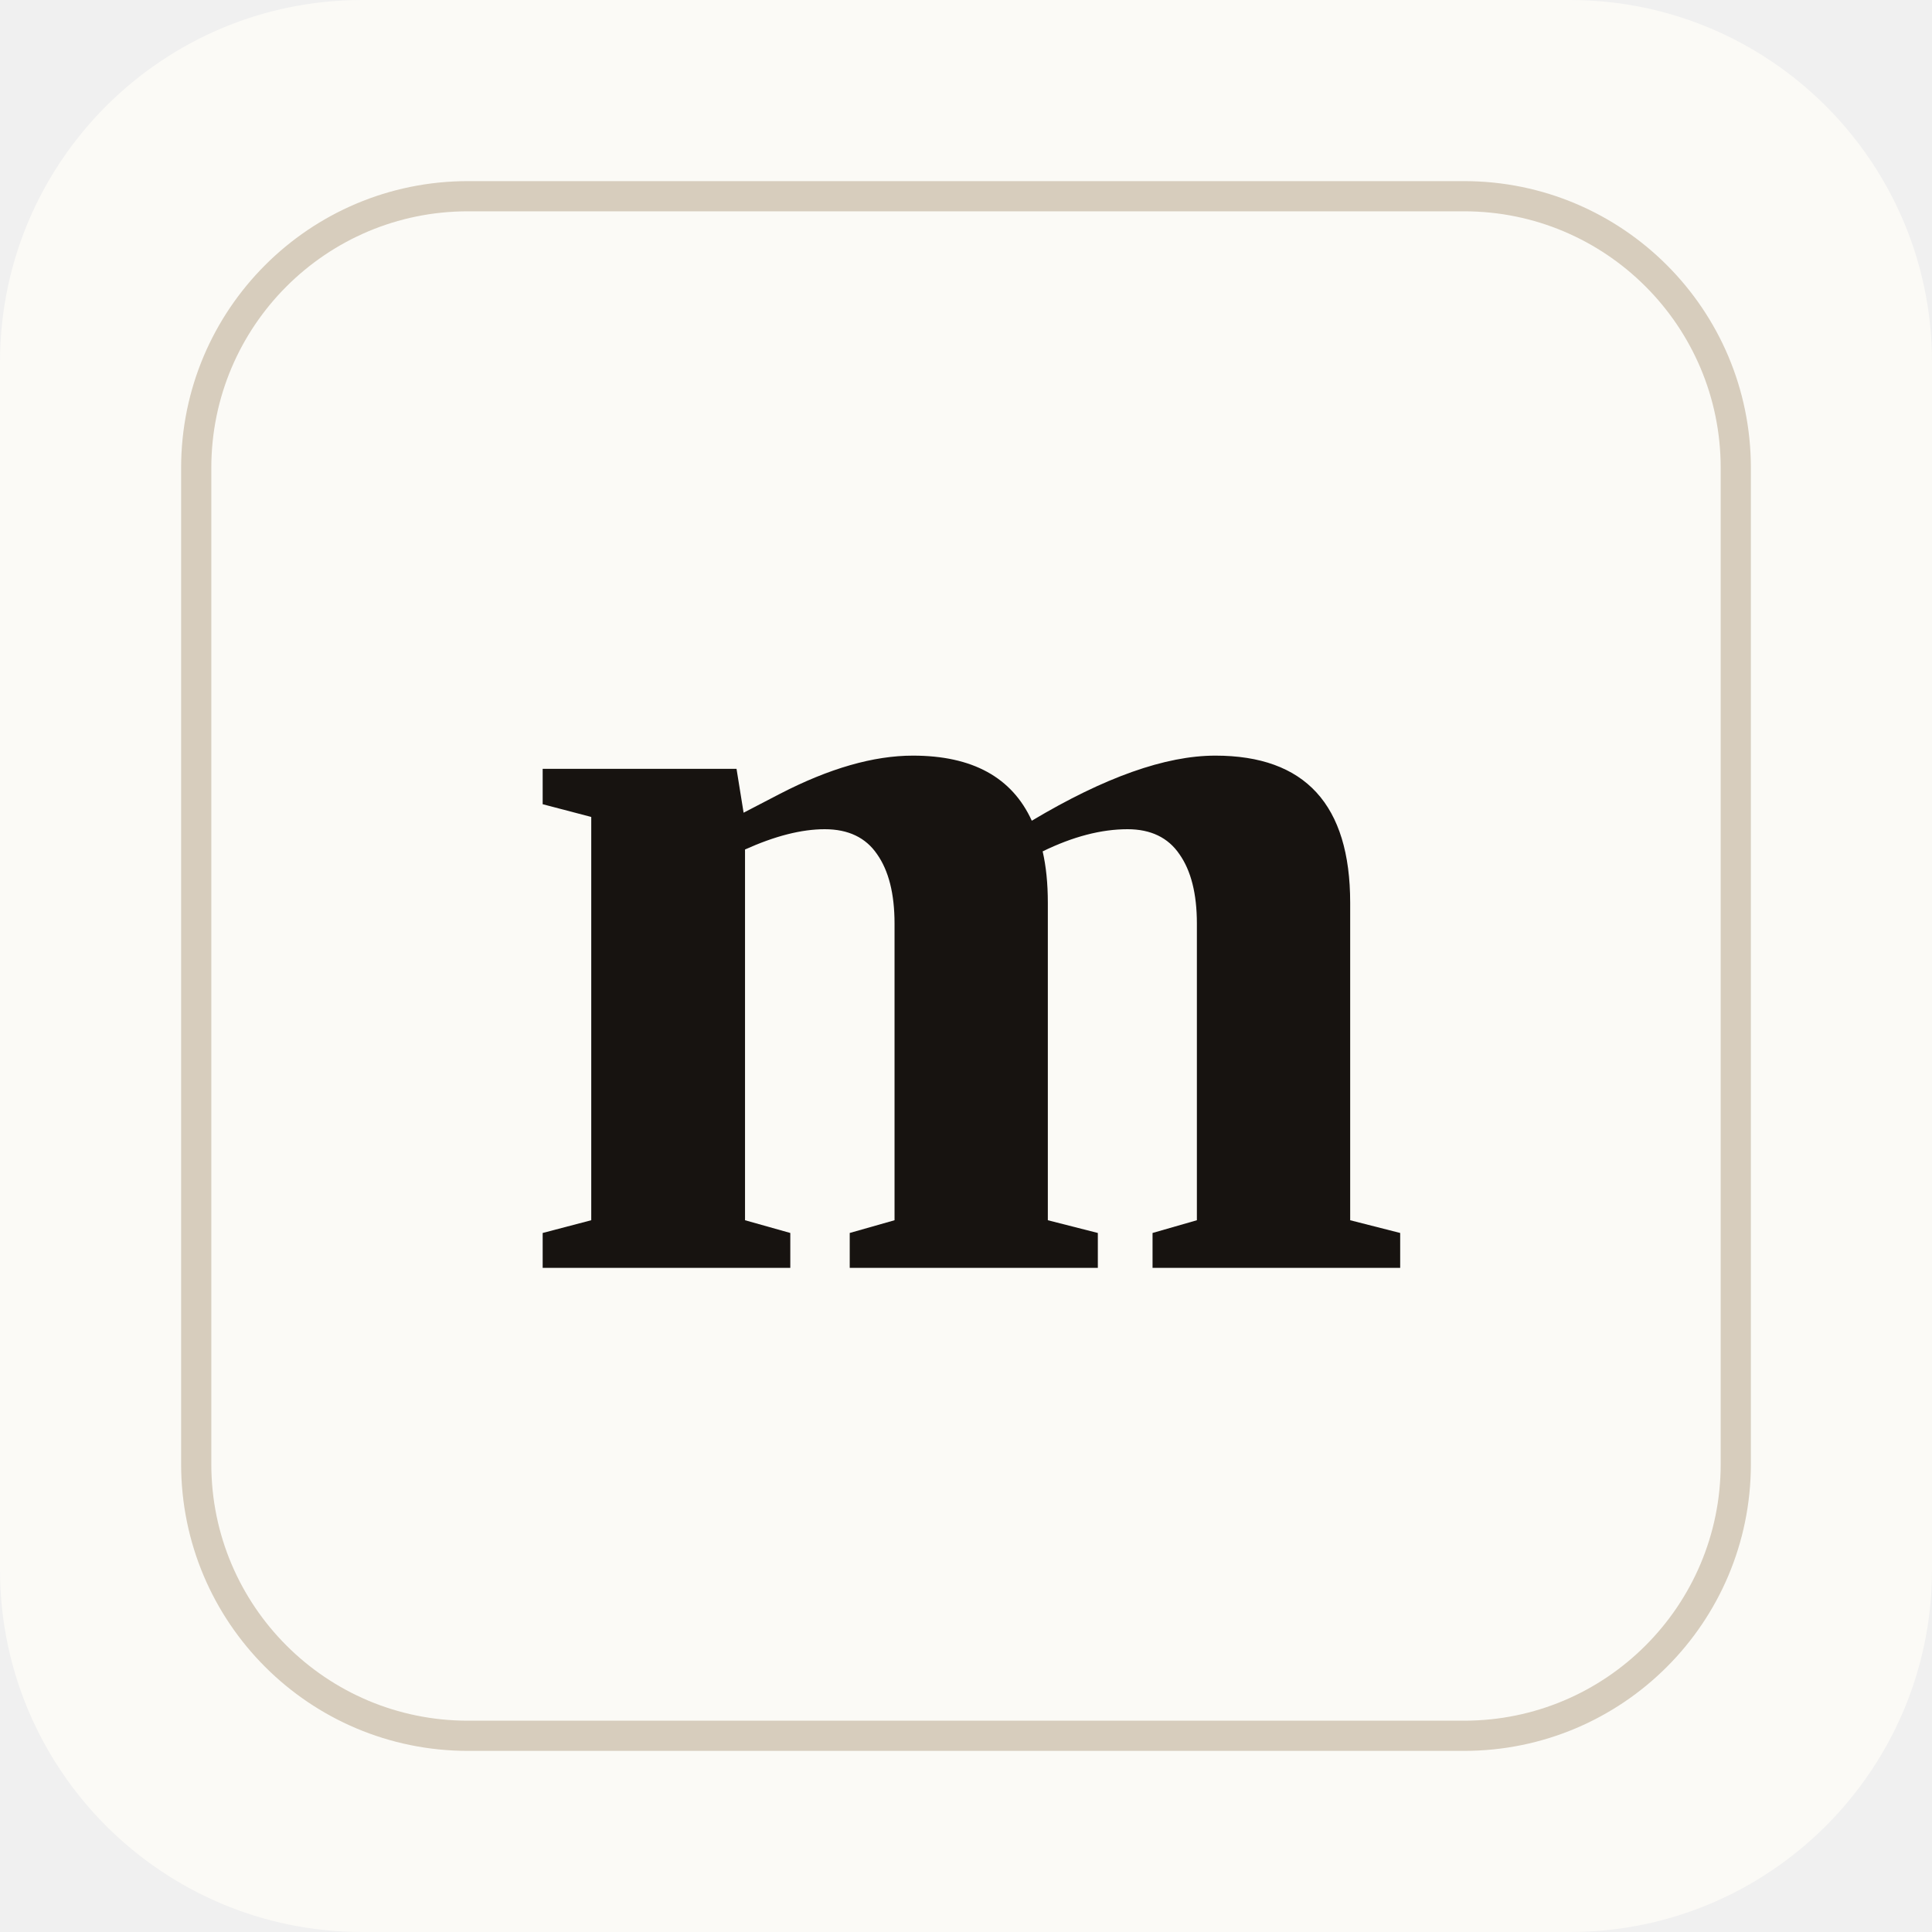
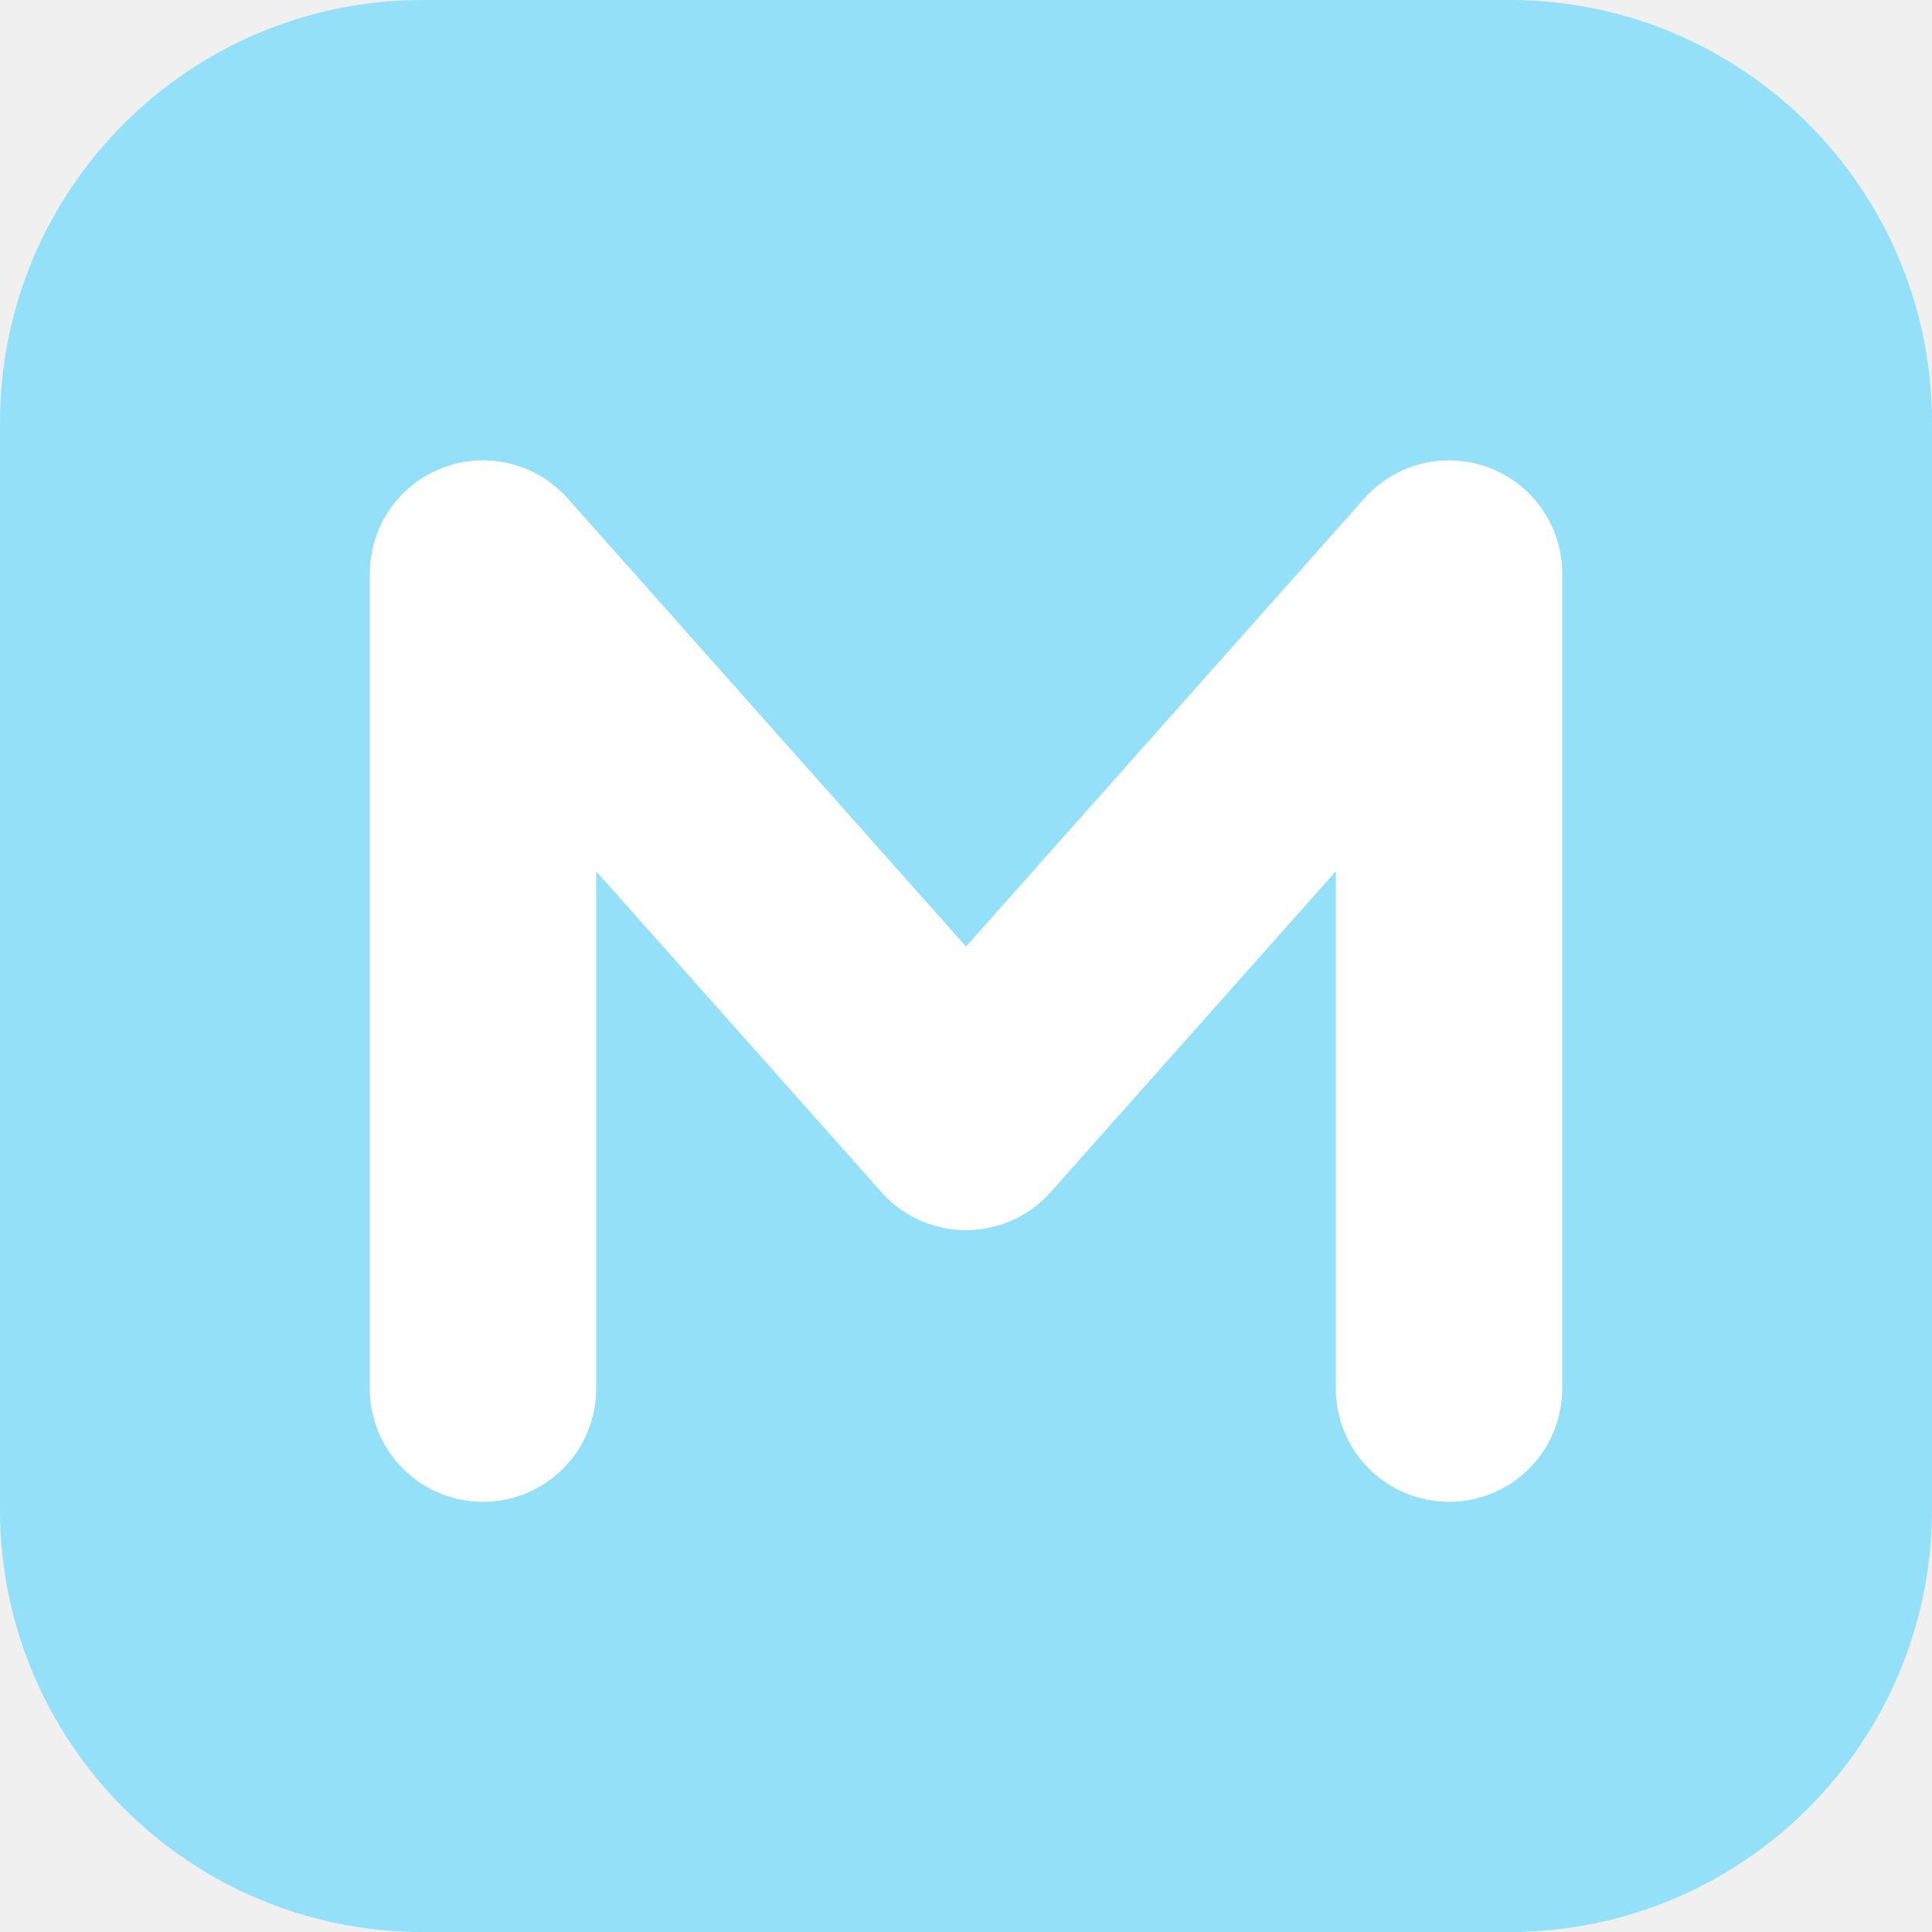
- <svg xmlns="http://www.w3.org/2000/svg" viewBox="0 0 64 64">
-   <rect width="64" height="64" rx="12" fill="#FBFAF6" />
-   <rect x="6.5" y="6.5" width="51" height="51" rx="9" fill="none" stroke="#D7CDBD" />
-   <text x="32" y="42" fill="#171310" font-family="Cormorant Garamond, Times New Roman, serif" font-size="36" font-weight="600" letter-spacing="-1" text-anchor="middle">m</text>
+ <svg xmlns="http://www.w3.org/2000/svg" viewBox="0 0 64 64" role="img" aria-label="뭐바를래">
+   <rect width="64" height="64" rx="14" fill="#94E0F8" />
+   <path d="M16 46V19L32 37L48 19V46" fill="none" stroke="#FFFFFF" stroke-width="7.5" stroke-linecap="round" stroke-linejoin="round" />
</svg>
